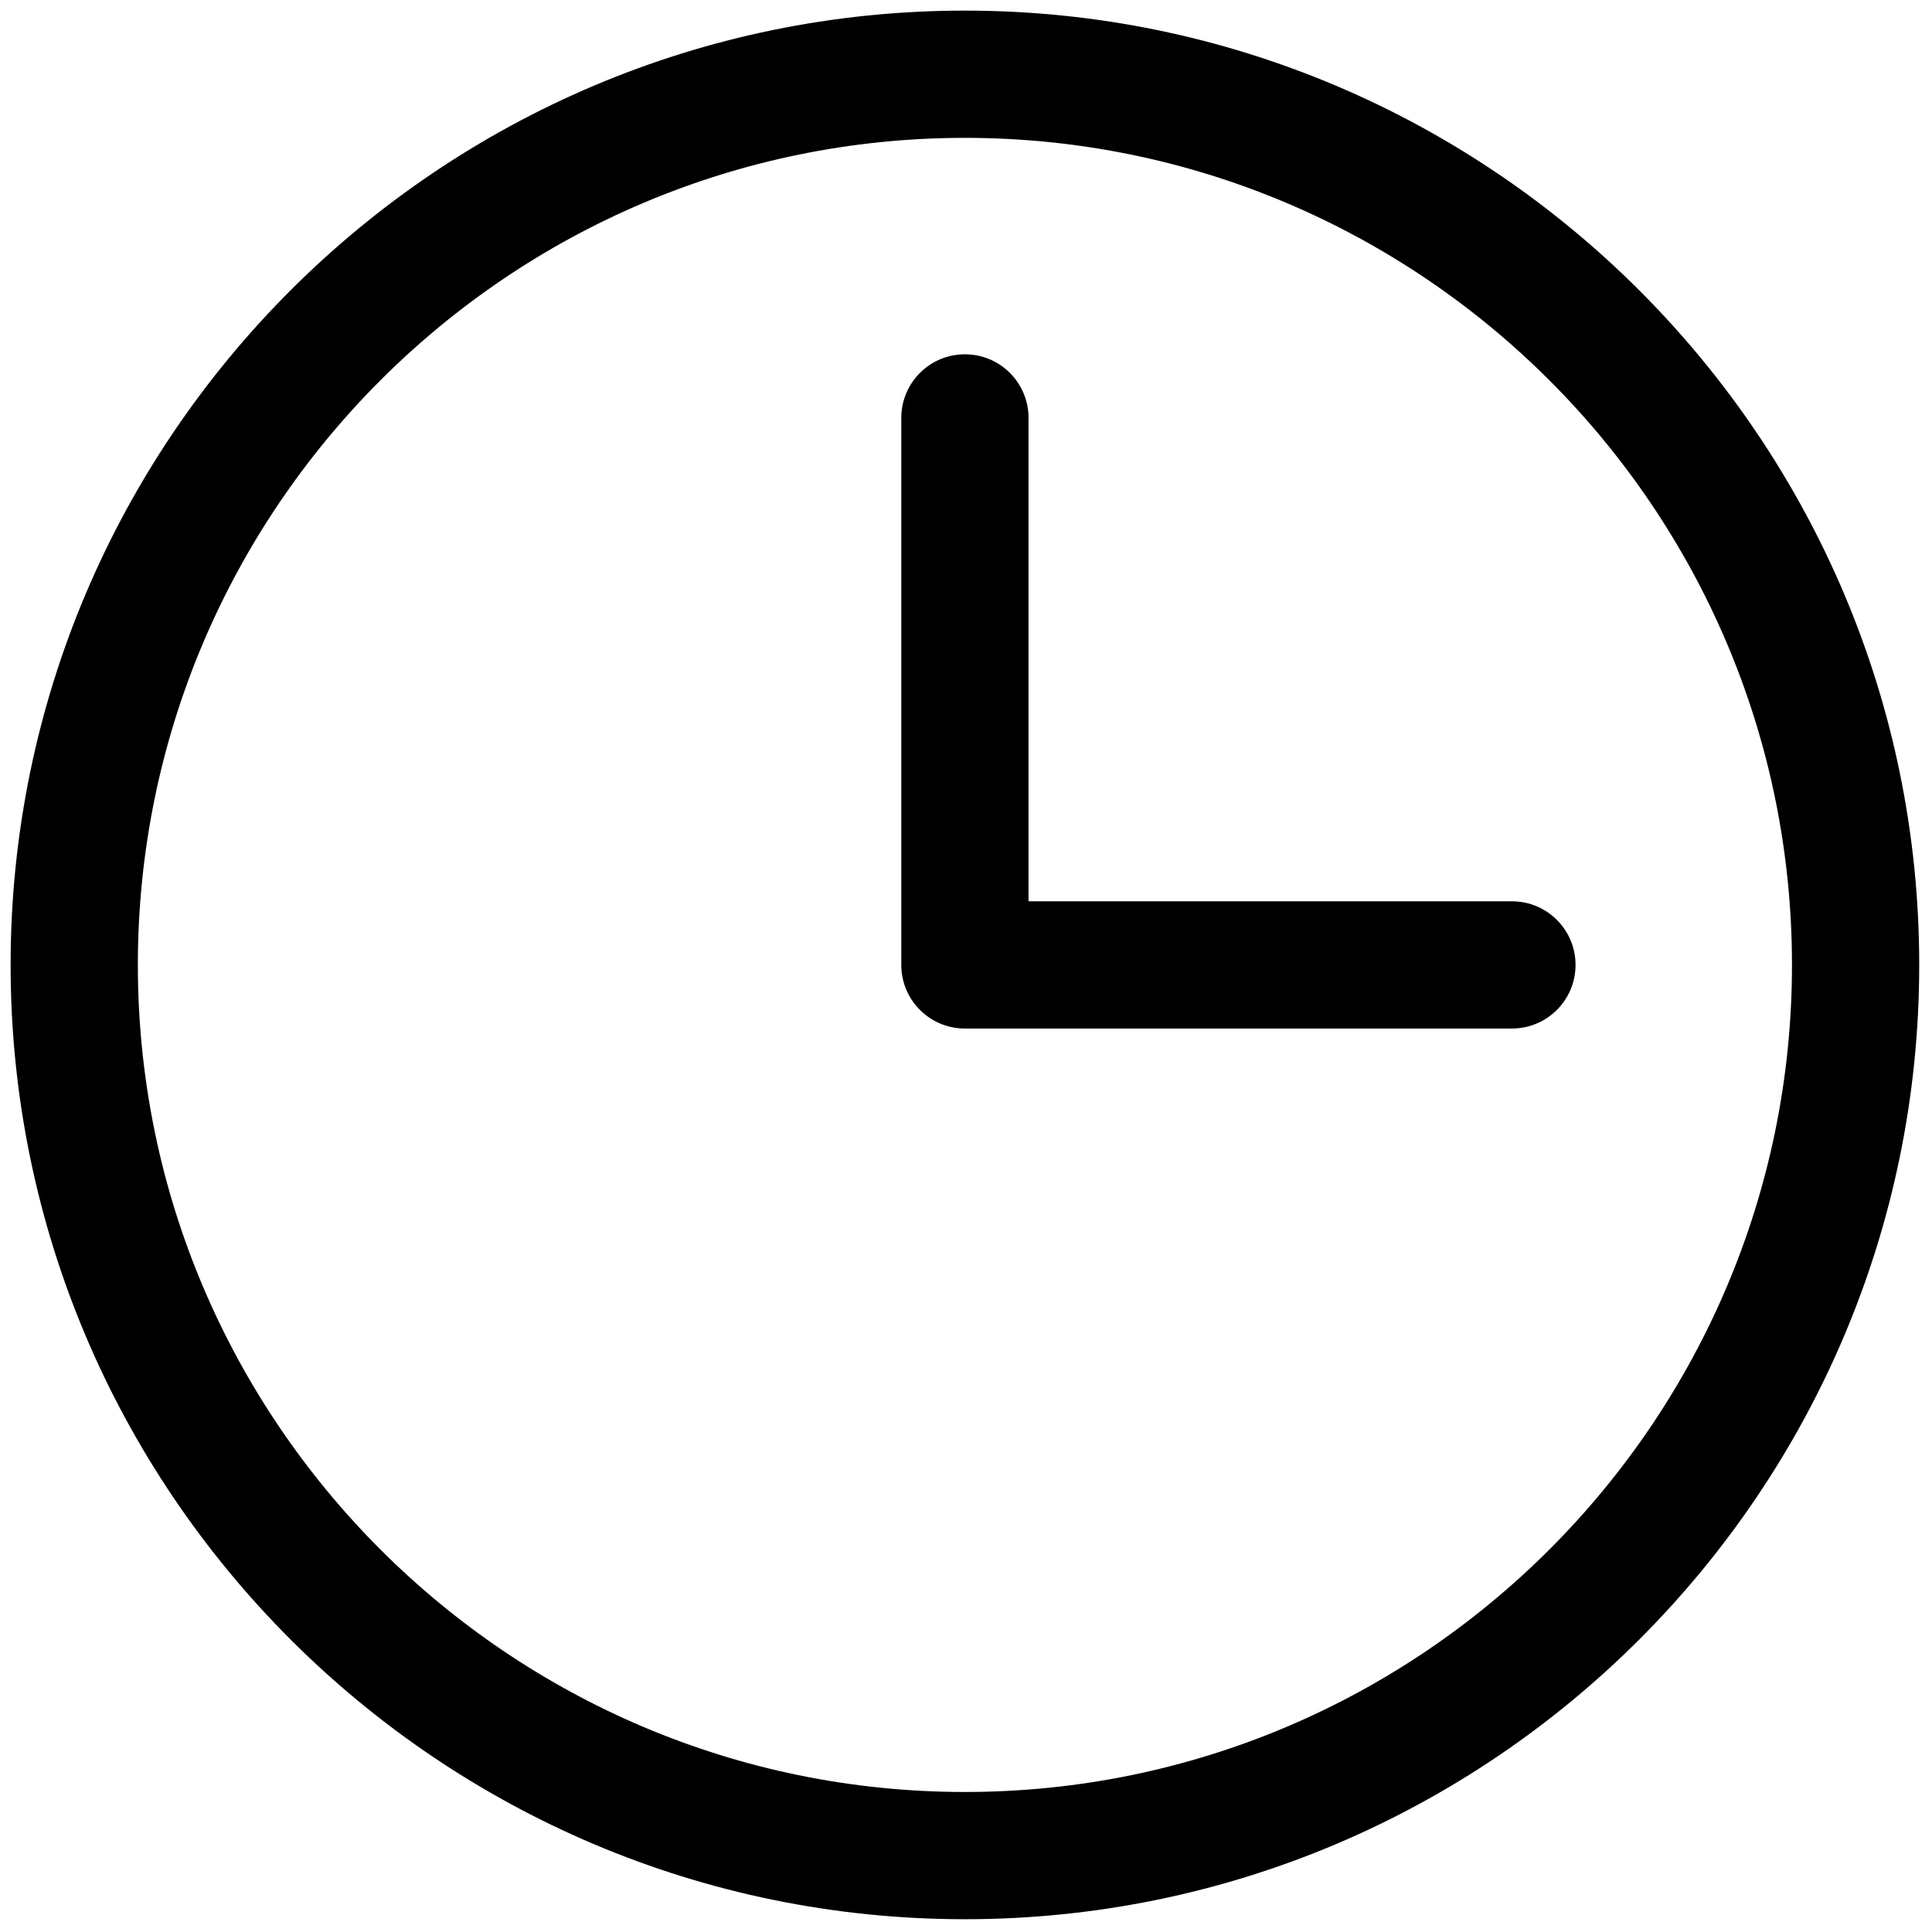
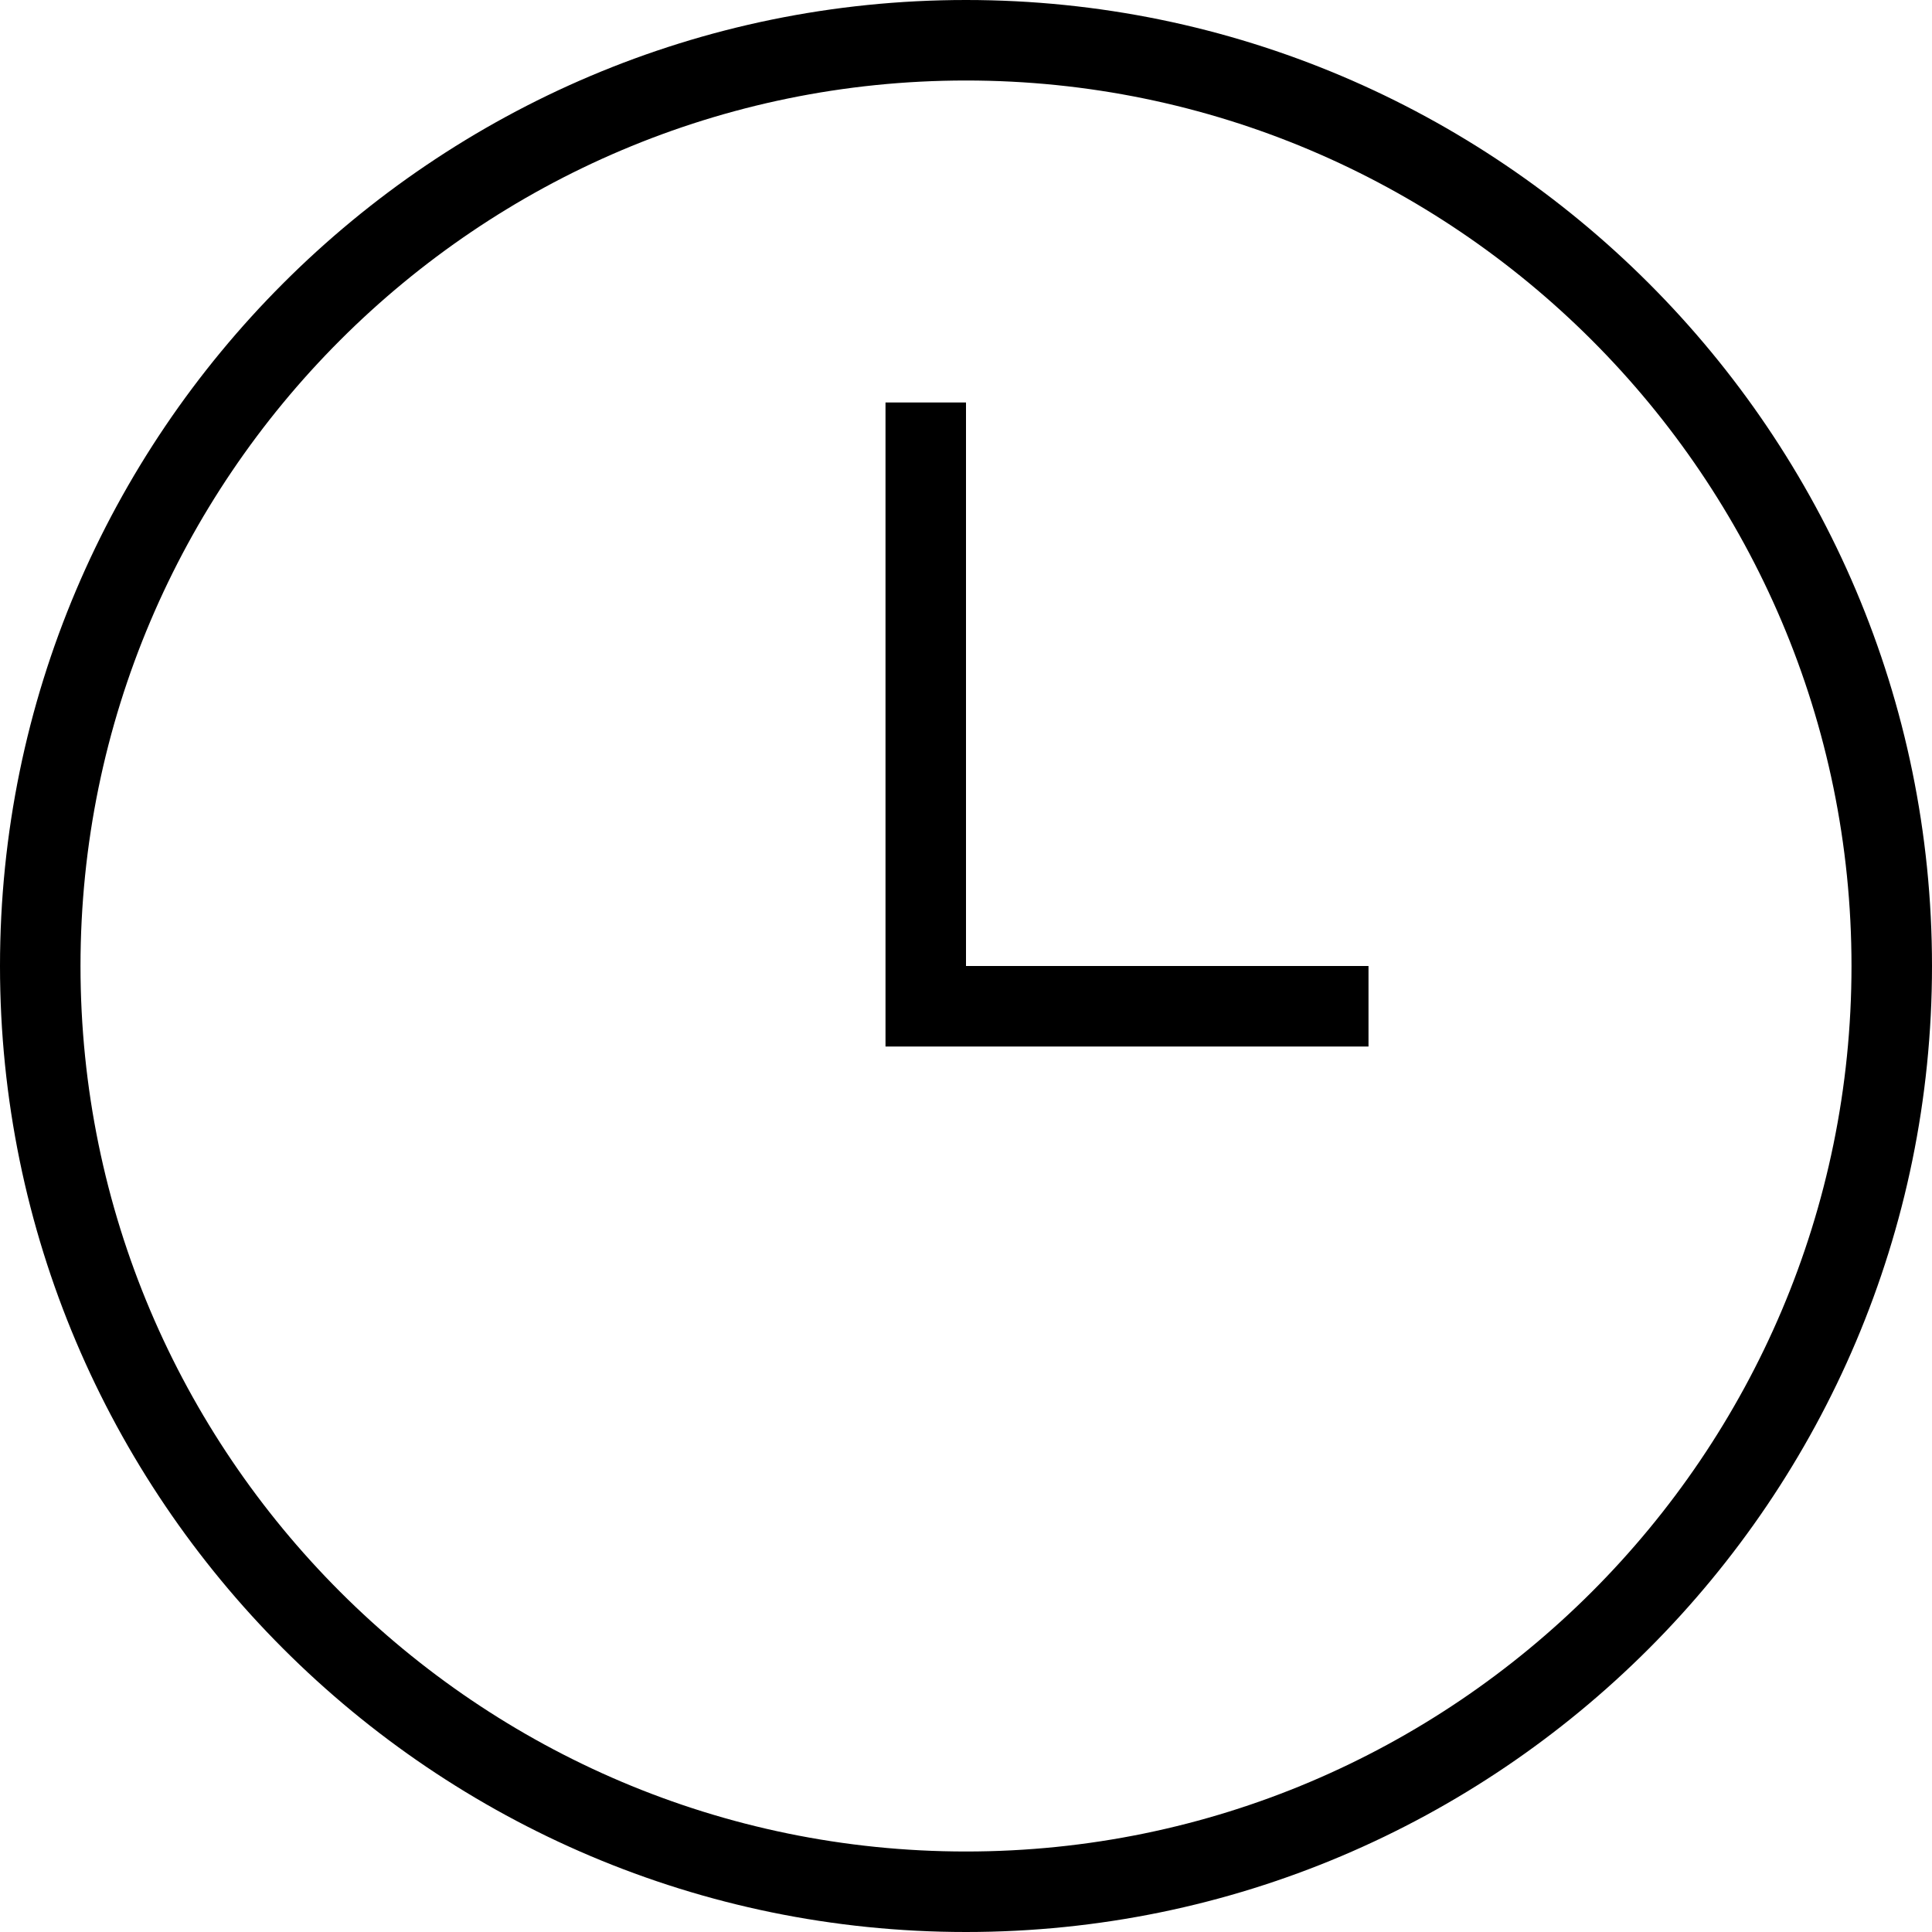
- <svg xmlns="http://www.w3.org/2000/svg" version="1.1" width="256" height="256" viewBox="0 0 256 256" xml:space="preserve">
-   <g style="stroke: none; stroke-width: 0; stroke-dasharray: none; stroke-linecap: butt; stroke-linejoin: miter; stroke-miterlimit: 10; fill: none; fill-rule: nonzero; opacity: 1;" transform="translate(1.406593 1.406593) scale(2.81 2.81)">
-     <path d="M 45 90 C 20.187 90 0 69.813 0 45 C 0 20.187 20.187 0 45 0 c 24.813 0 45 20.187 45 45 C 90 69.813 69.813 90 45 90 z M 45 6 C 23.495 6 6 23.495 6 45 s 17.495 39 39 39 s 39 -17.495 39 -39 S 66.505 6 45 6 z" style="stroke: none; stroke-width: 1; stroke-dasharray: none; stroke-linecap: butt; stroke-linejoin: miter; stroke-miterlimit: 10; fill: rgb(0,0,0); fill-rule: nonzero; opacity: 1;" transform=" matrix(1 0 0 1 0 0) " stroke-linecap="round" />
-     <path d="M 70.794 42 H 48 V 19.206 c 0 -1.657 -1.343 -3 -3 -3 c -1.657 0 -3 1.343 -3 3 V 45 c 0 1.657 1.343 3 3 3 h 25.794 c 1.657 0 3 -1.343 3 -3 C 73.794 43.343 72.451 42 70.794 42 z" style="stroke: none; stroke-width: 1; stroke-dasharray: none; stroke-linecap: butt; stroke-linejoin: miter; stroke-miterlimit: 10; fill: rgb(0,0,0); fill-rule: nonzero; opacity: 1;" transform=" matrix(1 0 0 1 0 0) " stroke-linecap="round" />
-   </g>
+ <svg xmlns="http://www.w3.org/2000/svg" id="Layer_1" data-name="Layer 1" viewBox="0 0 24 24" width="512" height="512">
+   <path d="M12,24C5.383,24,0,18.617,0,12S5.383,0,12,0s12,5.383,12,12-5.383,12-12,12ZM12,1C5.935,1,1,5.935,1,12s4.935,11,11,11,11-4.935,11-11S18.065,1,12,1Zm5,11h-5V5h-1V13h6v-1Z" />
</svg>
